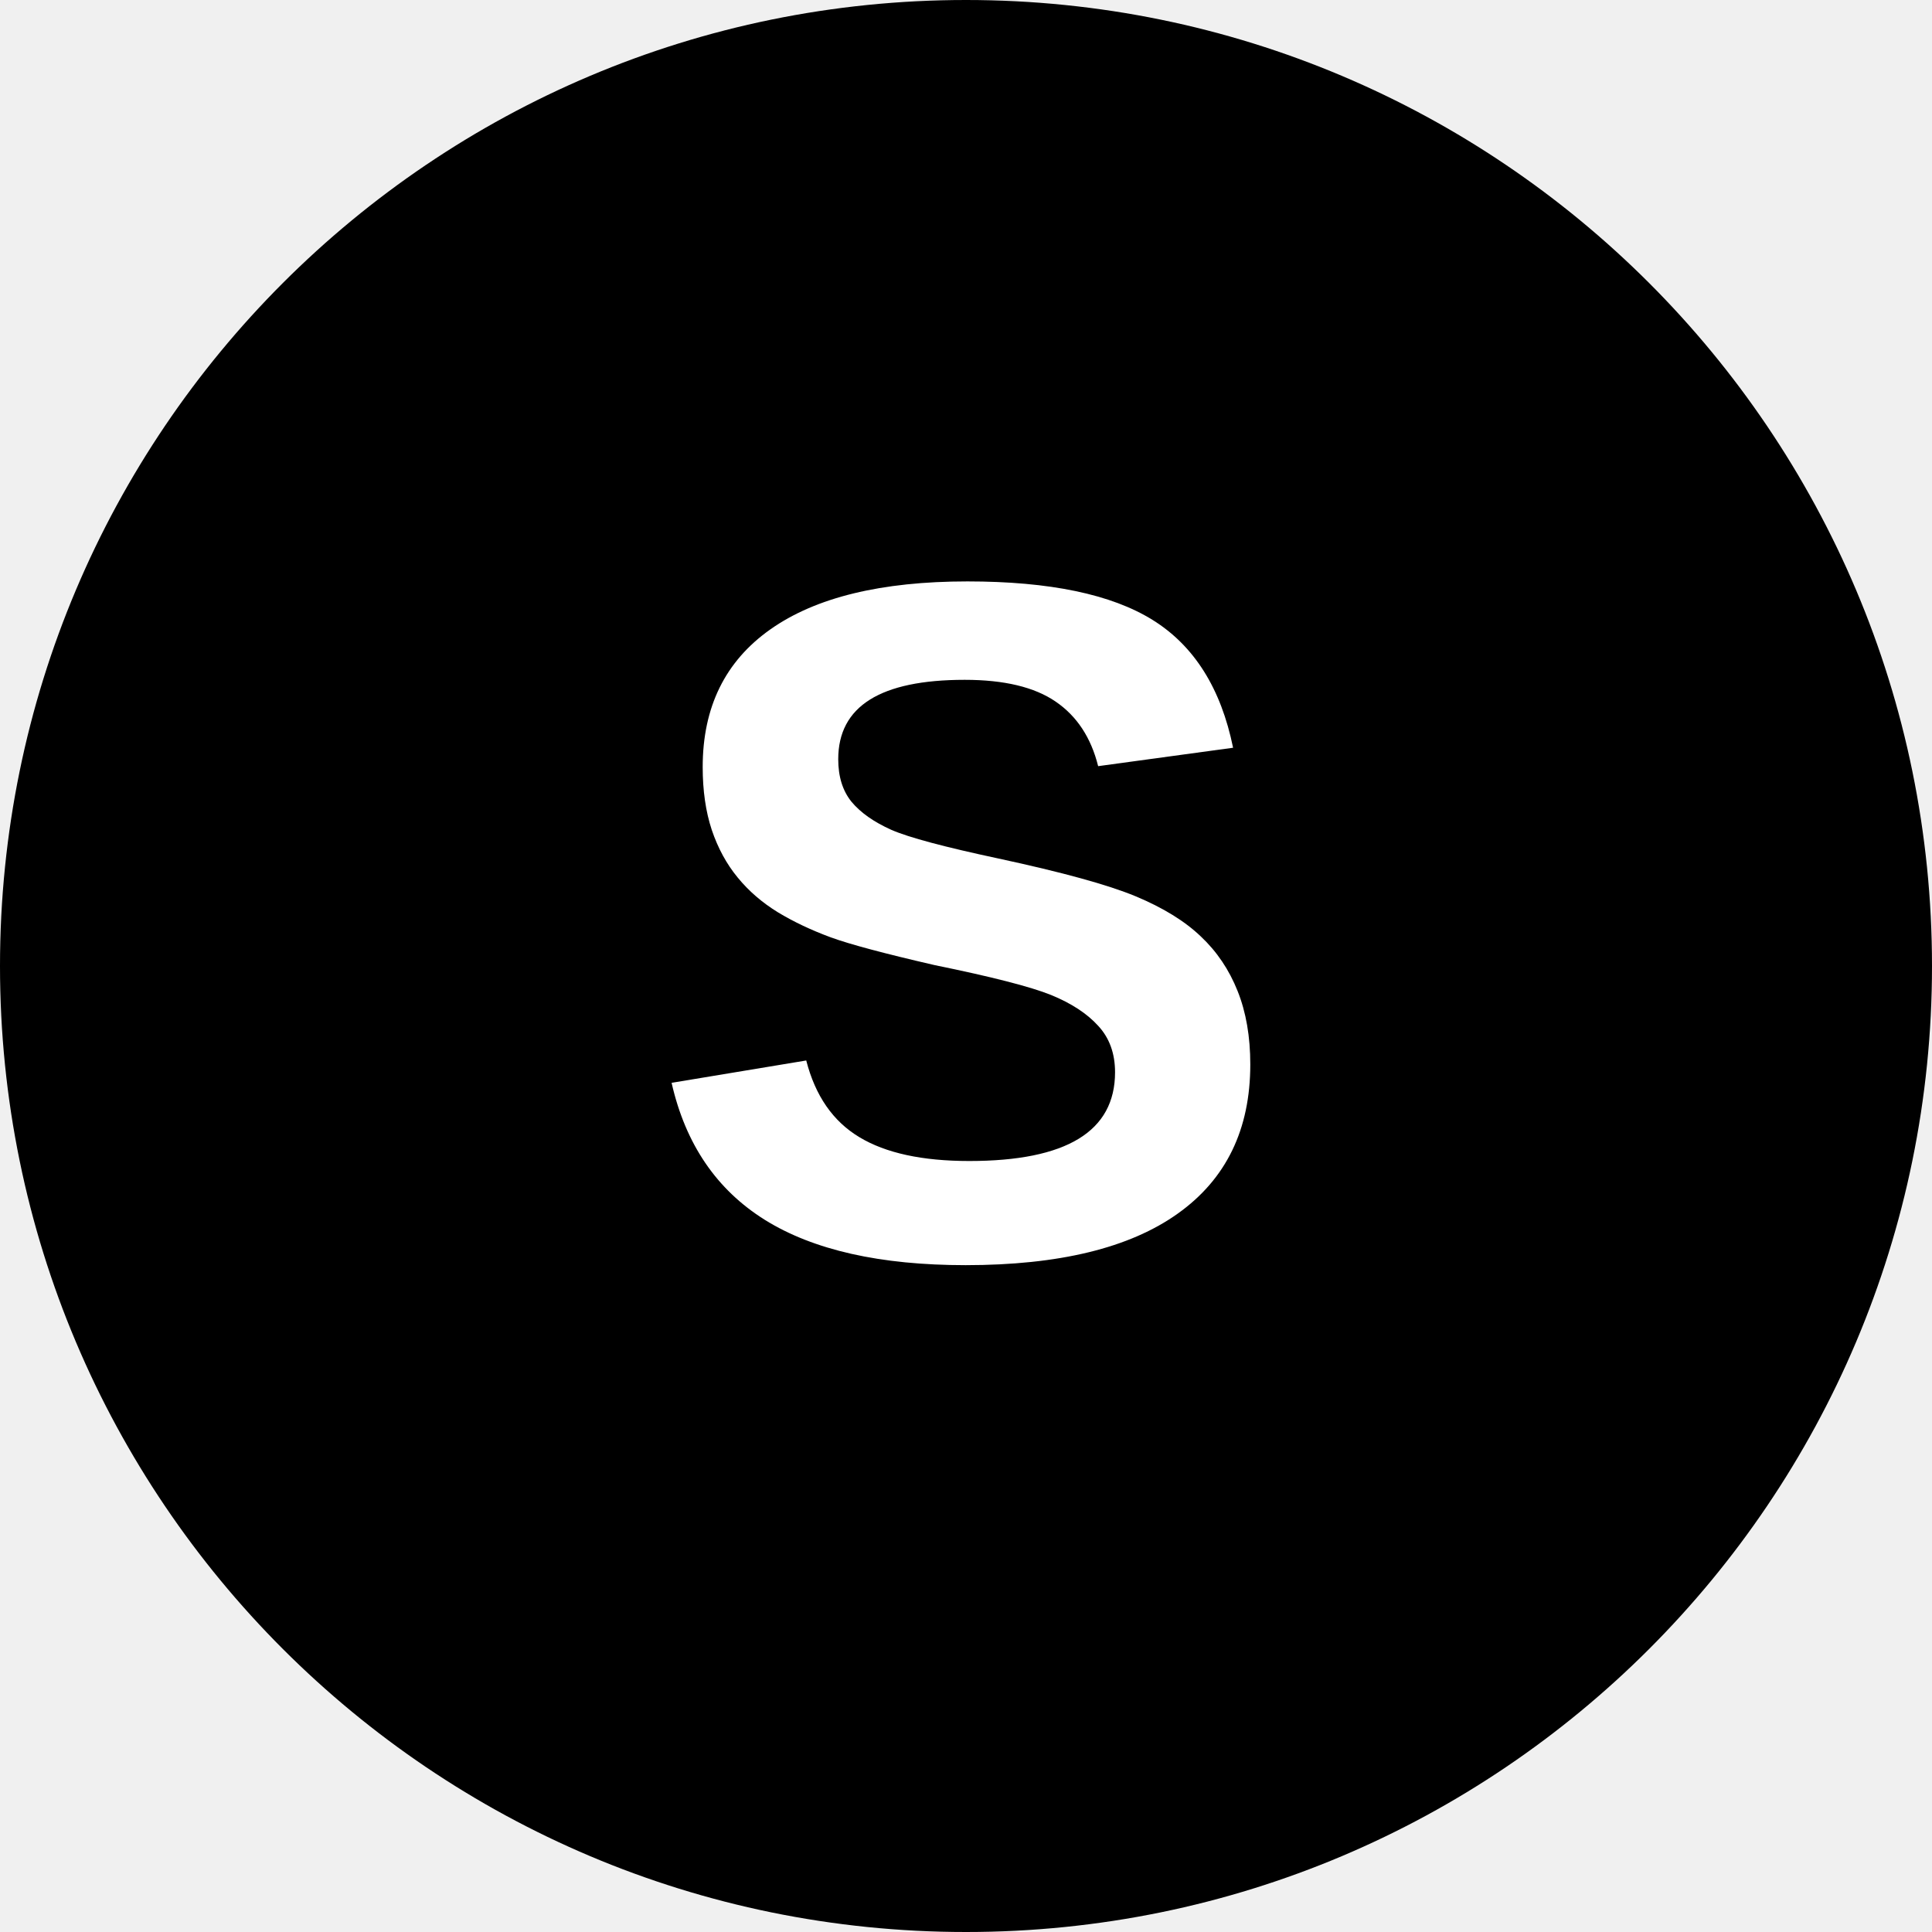
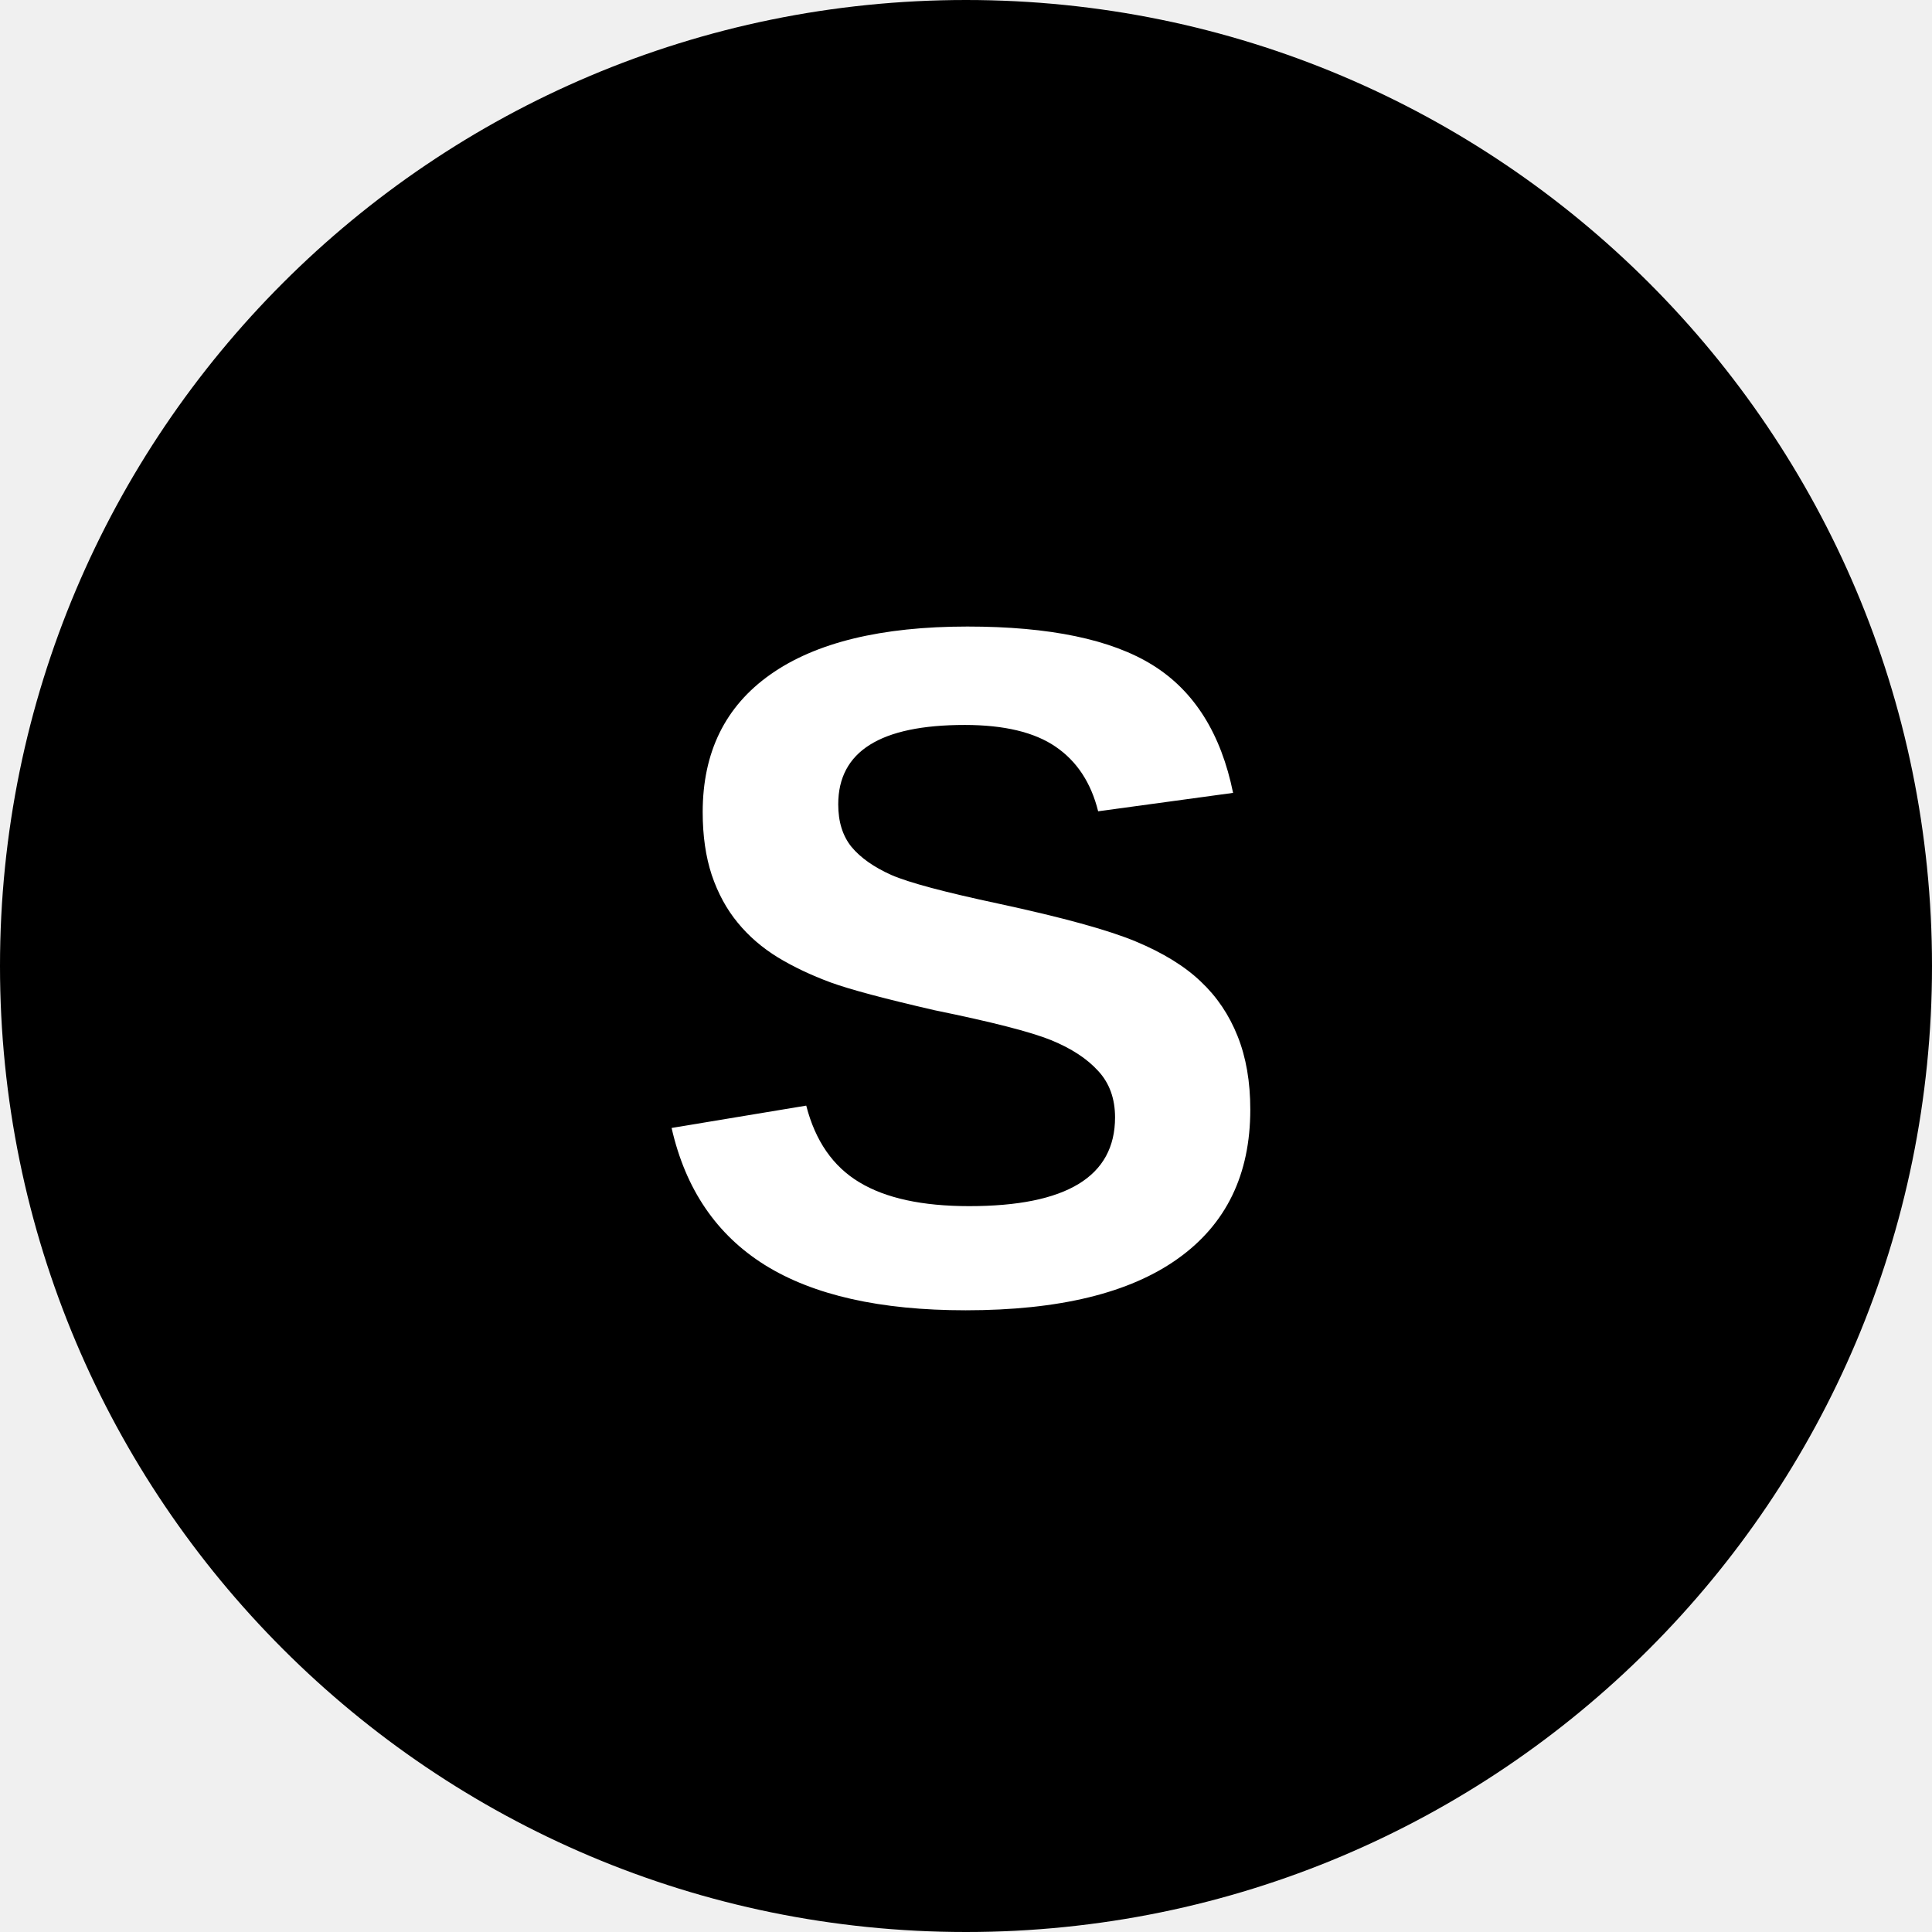
<svg xmlns="http://www.w3.org/2000/svg" width="100" height="100">
  <circle cx="50" cy="50" r="50" fill="black" />
-   <text x="50%" y="50%" font-size="50" fill="white" font-weight="bold" text-anchor="middle" alignment-baseline="central" font-family="Arial" dy=".3em">
+   <text x="50%" y="50%" font-size="50" fill="white" font-weight="bold" text-anchor="middle" dominant-baseline="central" font-family="Arial">
    S
  </text>
</svg>
